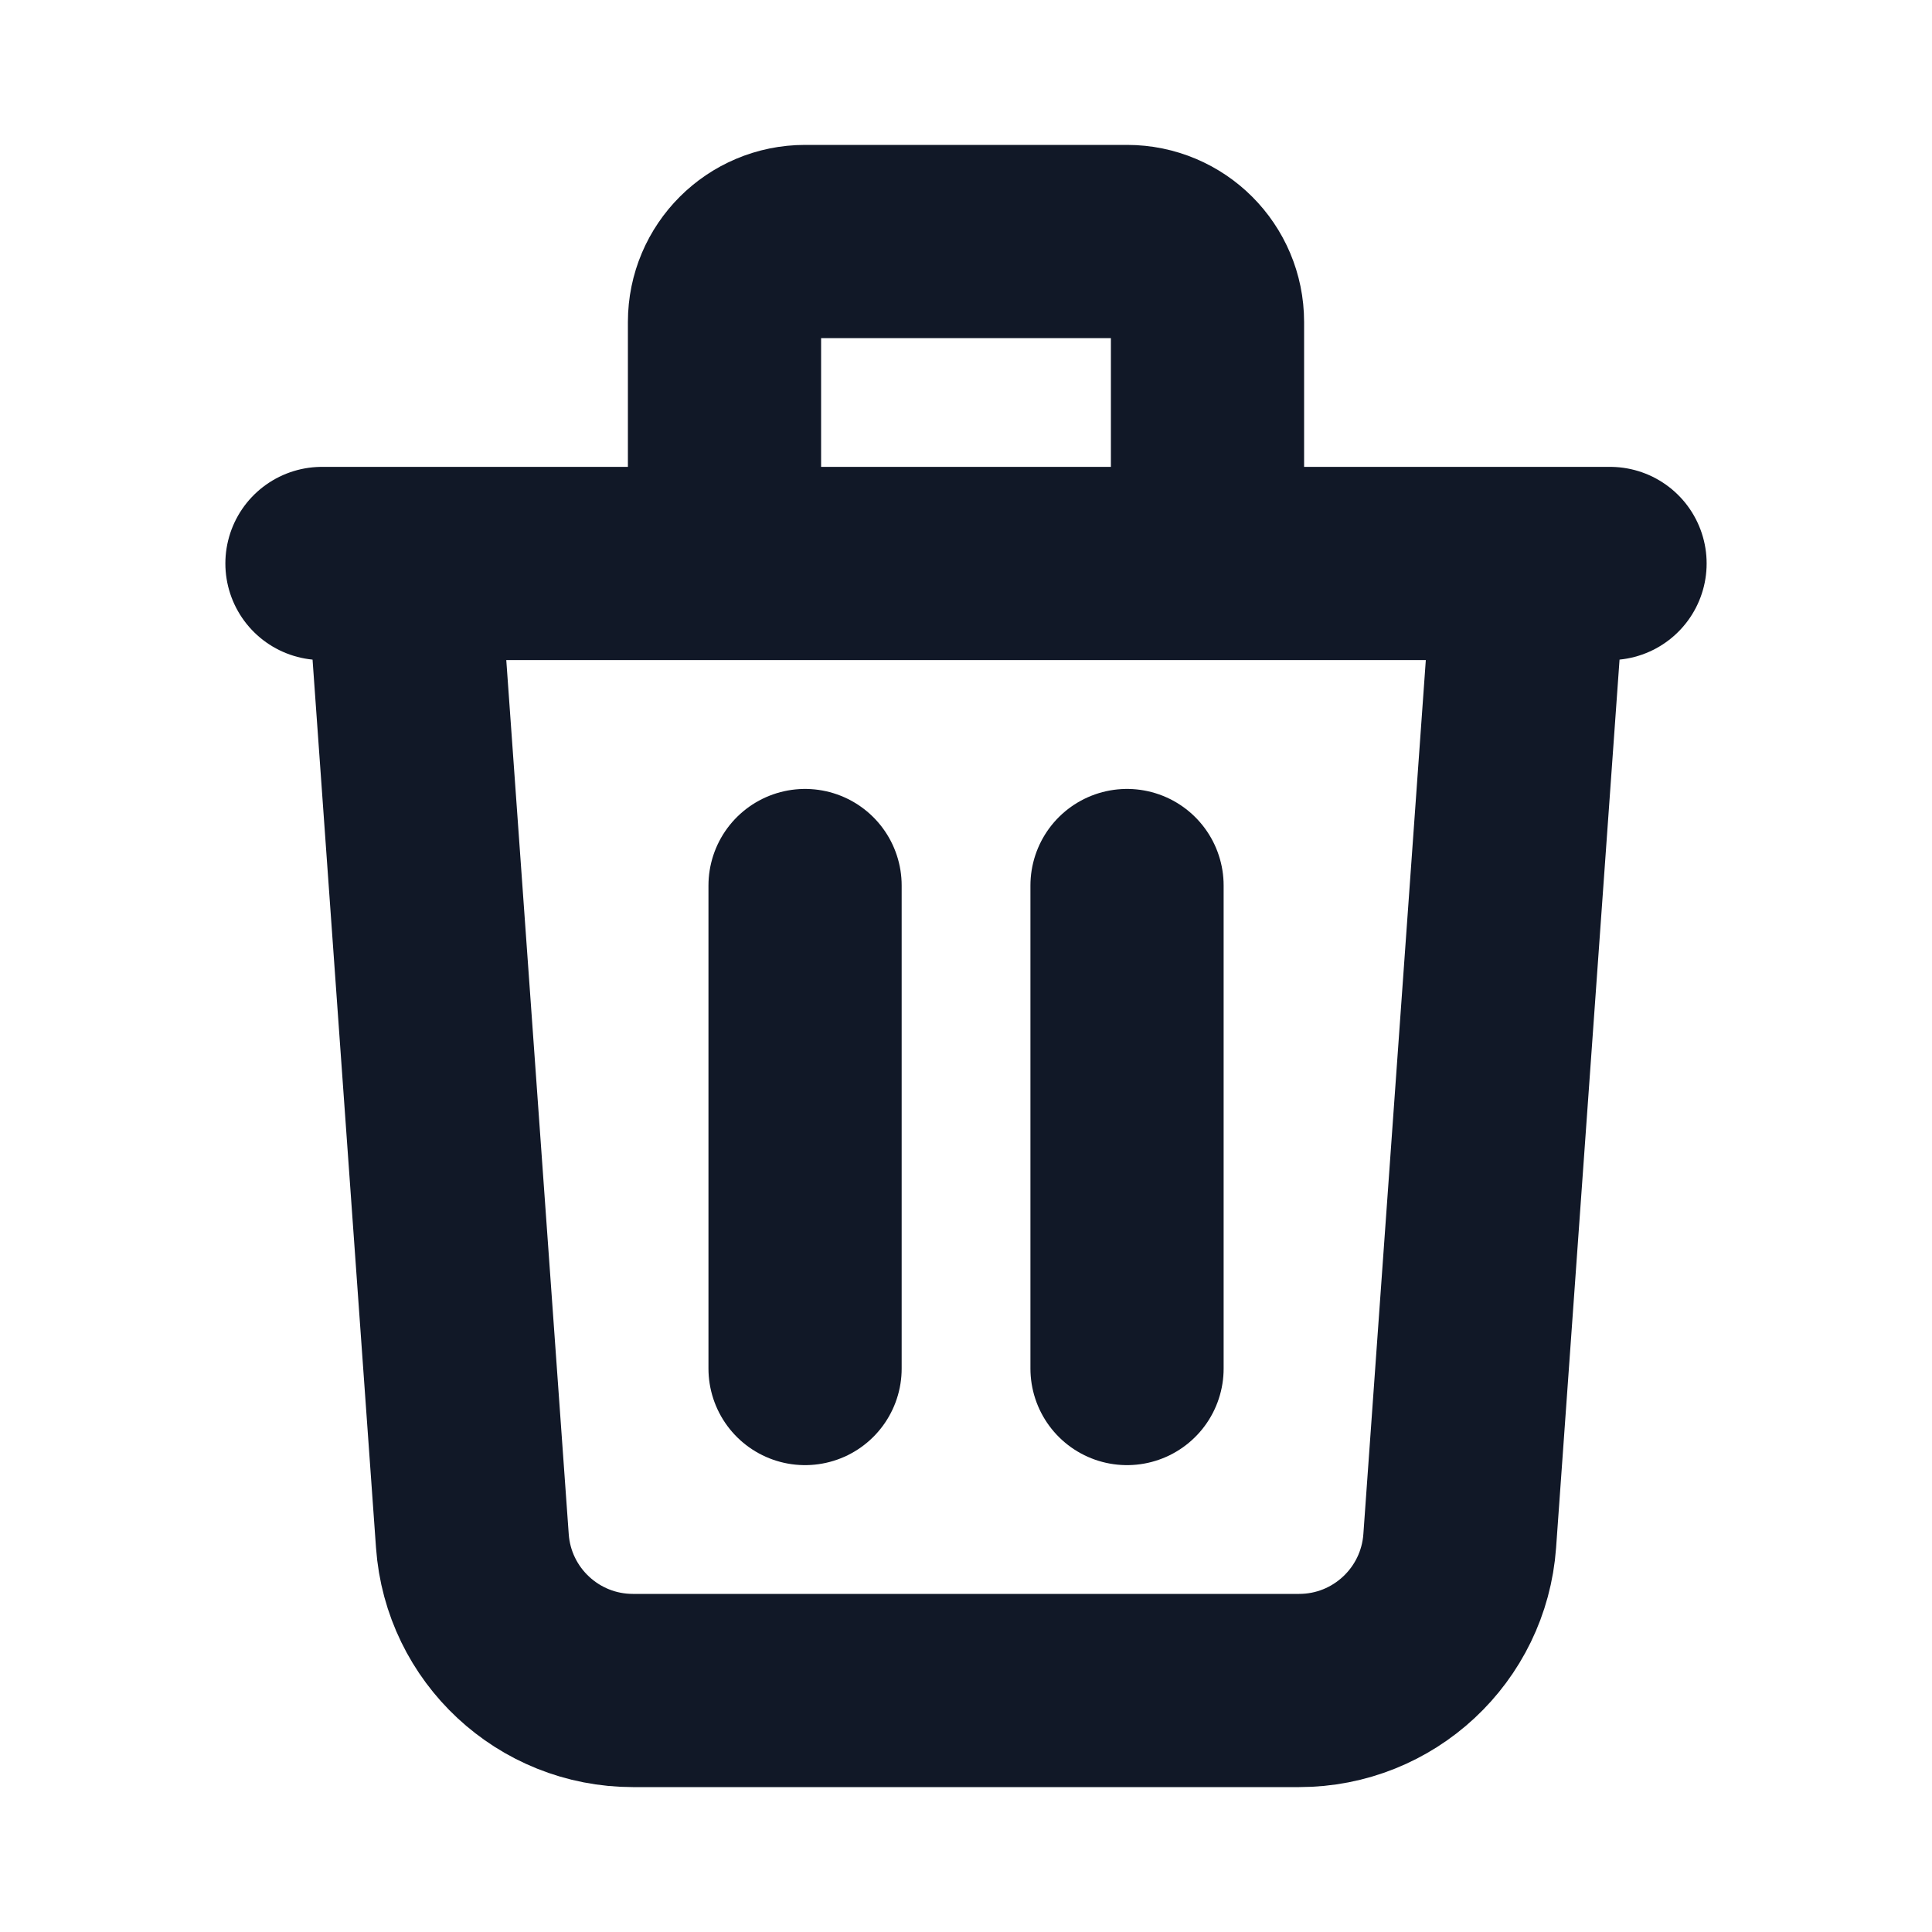
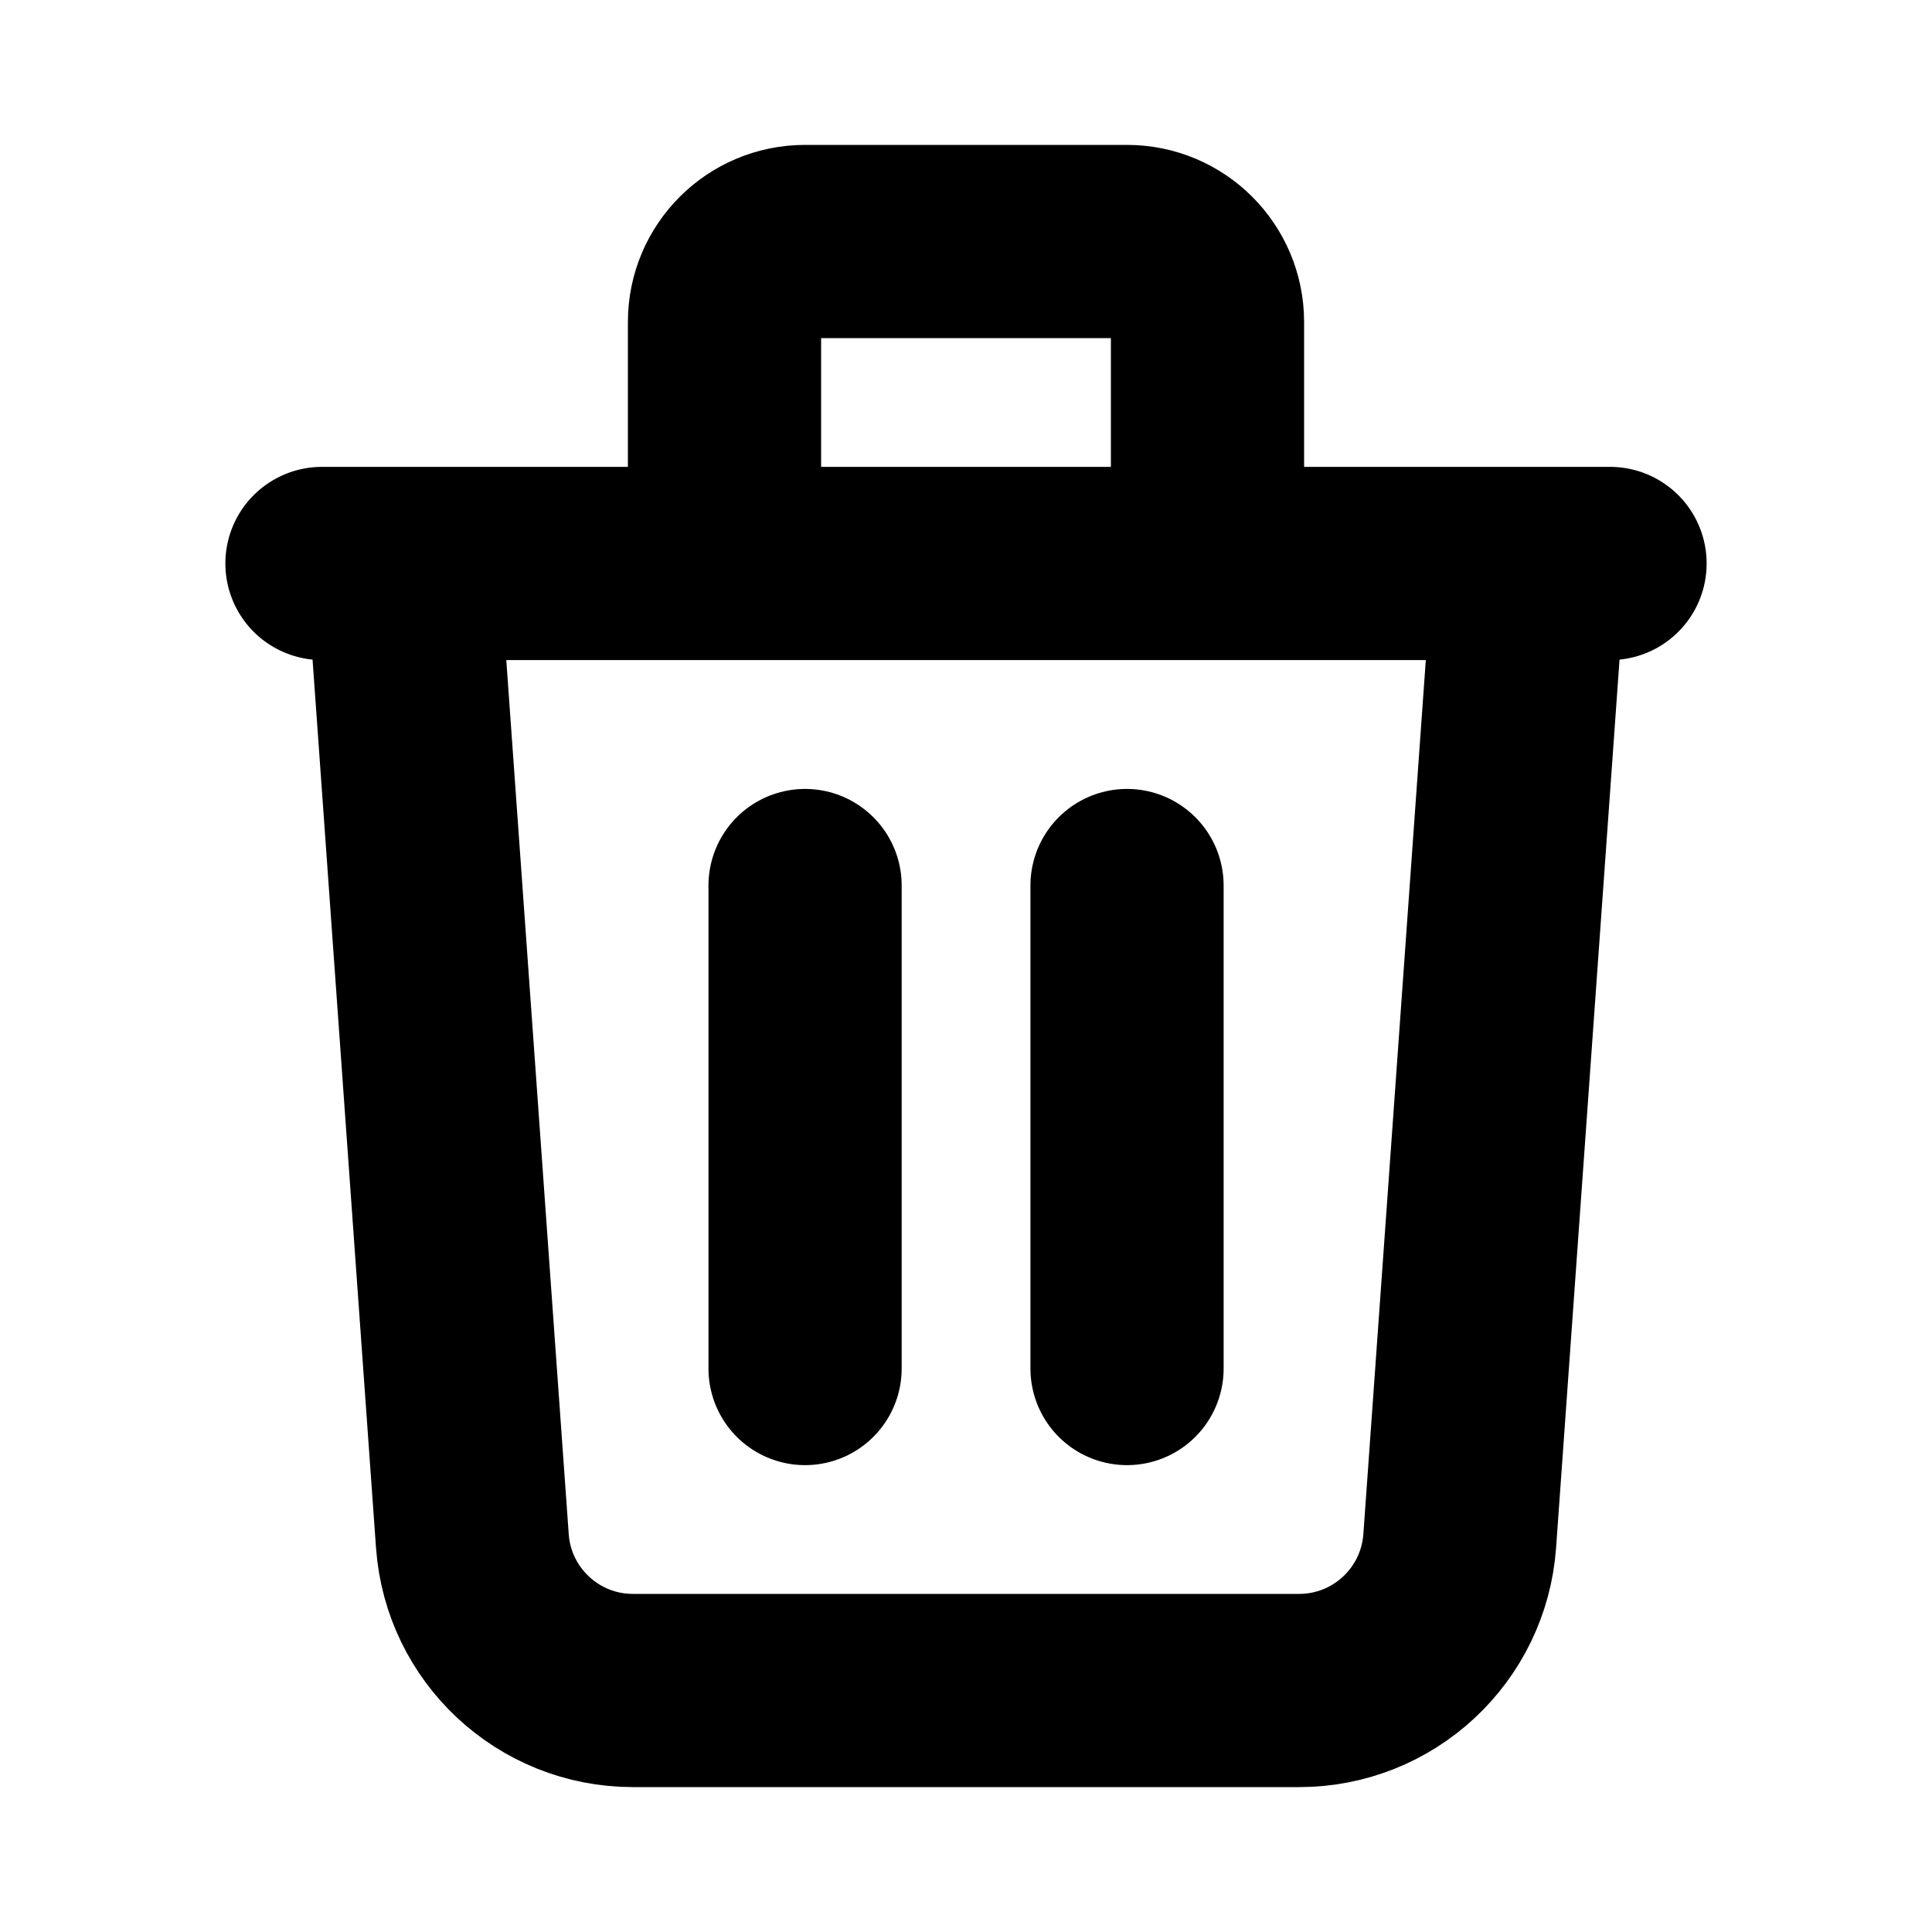
<svg xmlns="http://www.w3.org/2000/svg" width="20" height="20" viewBox="0 0 20 20" fill="none">
-   <path d="M15.834 5.833L15.111 15.952C15.048 16.824 14.323 17.5 13.448 17.5H6.552C5.678 17.5 4.952 16.824 4.89 15.952L4.167 5.833M8.334 9.167V14.167M11.667 9.167V14.167M12.5 5.833V3.333C12.5 2.873 12.127 2.5 11.667 2.5H8.334C7.873 2.5 7.5 2.873 7.5 3.333V5.833M3.333 5.833H16.667" stroke="#111827" stroke-width="2" stroke-linecap="round" stroke-linejoin="round" />
+   <path d="M15.834 5.833L15.111 15.952C15.048 16.824 14.323 17.5 13.448 17.5H6.552C5.678 17.5 4.952 16.824 4.89 15.952L4.167 5.833M8.334 9.167V14.167M11.667 9.167V14.167M12.5 5.833V3.333C12.5 2.873 12.127 2.5 11.667 2.5H8.334C7.873 2.5 7.5 2.873 7.5 3.333V5.833M3.333 5.833H16.667" stroke="currentColor" stroke-width="2" stroke-linecap="round" stroke-linejoin="round" />
</svg>
